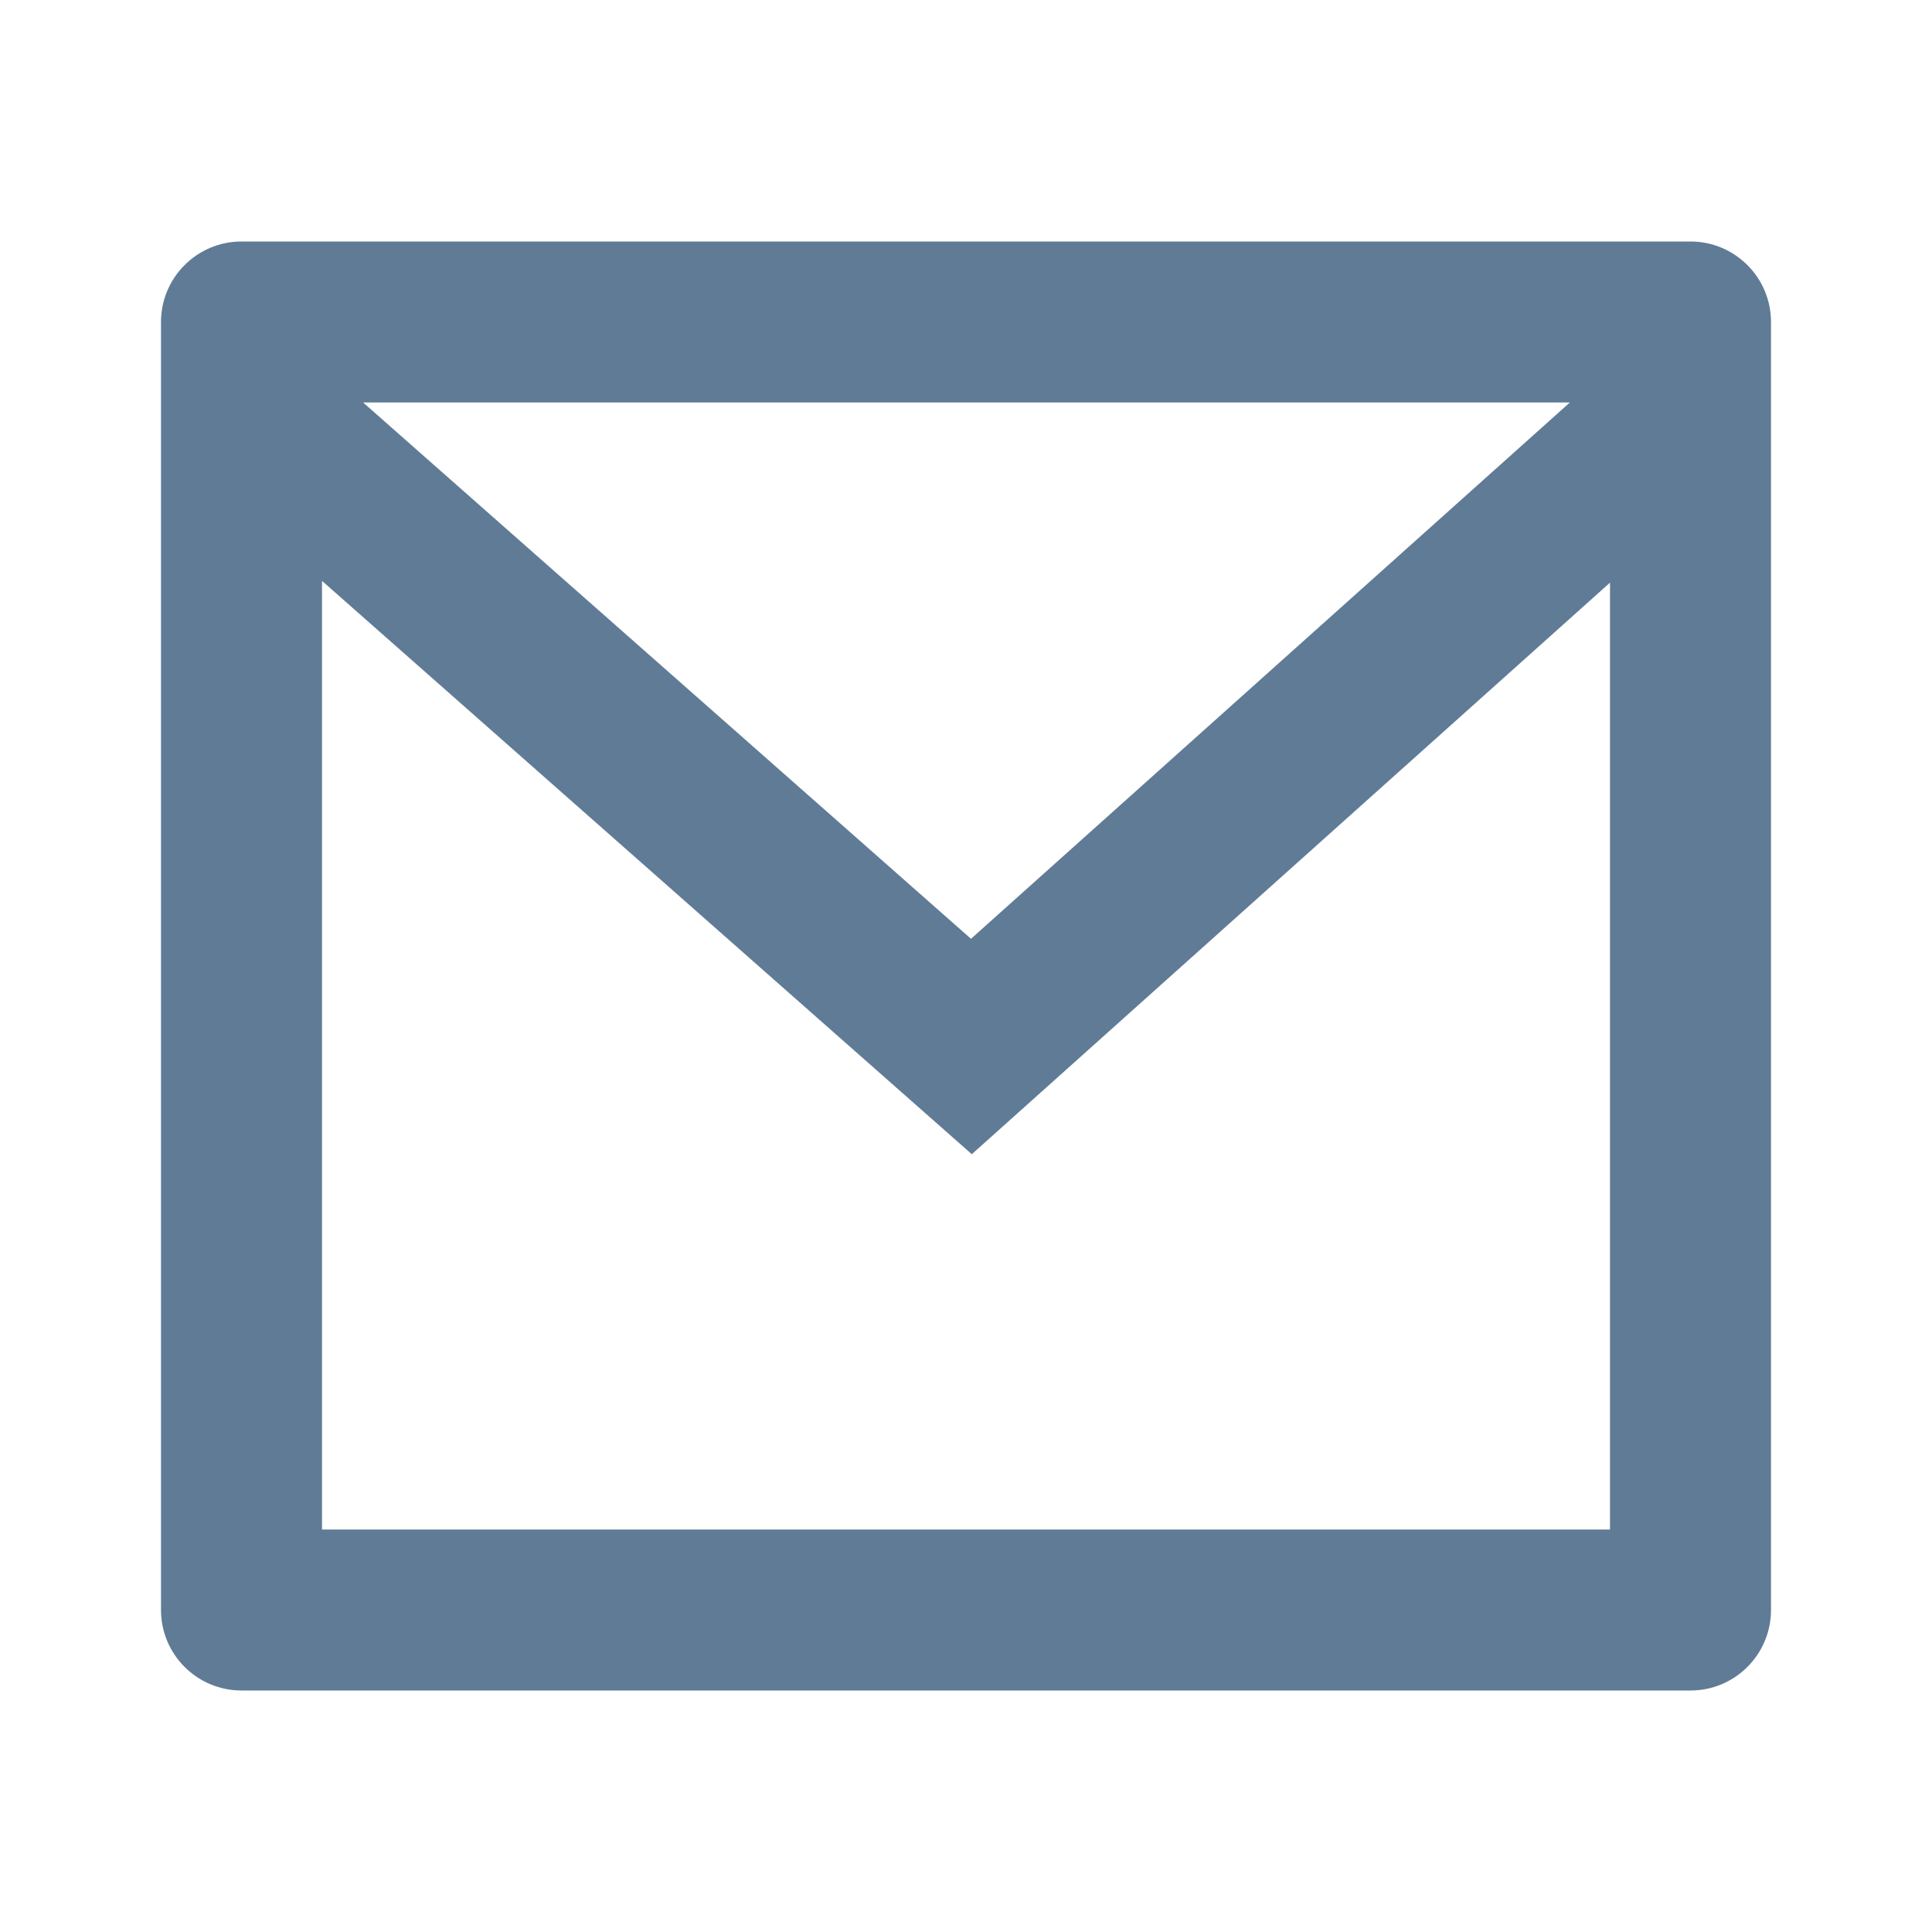
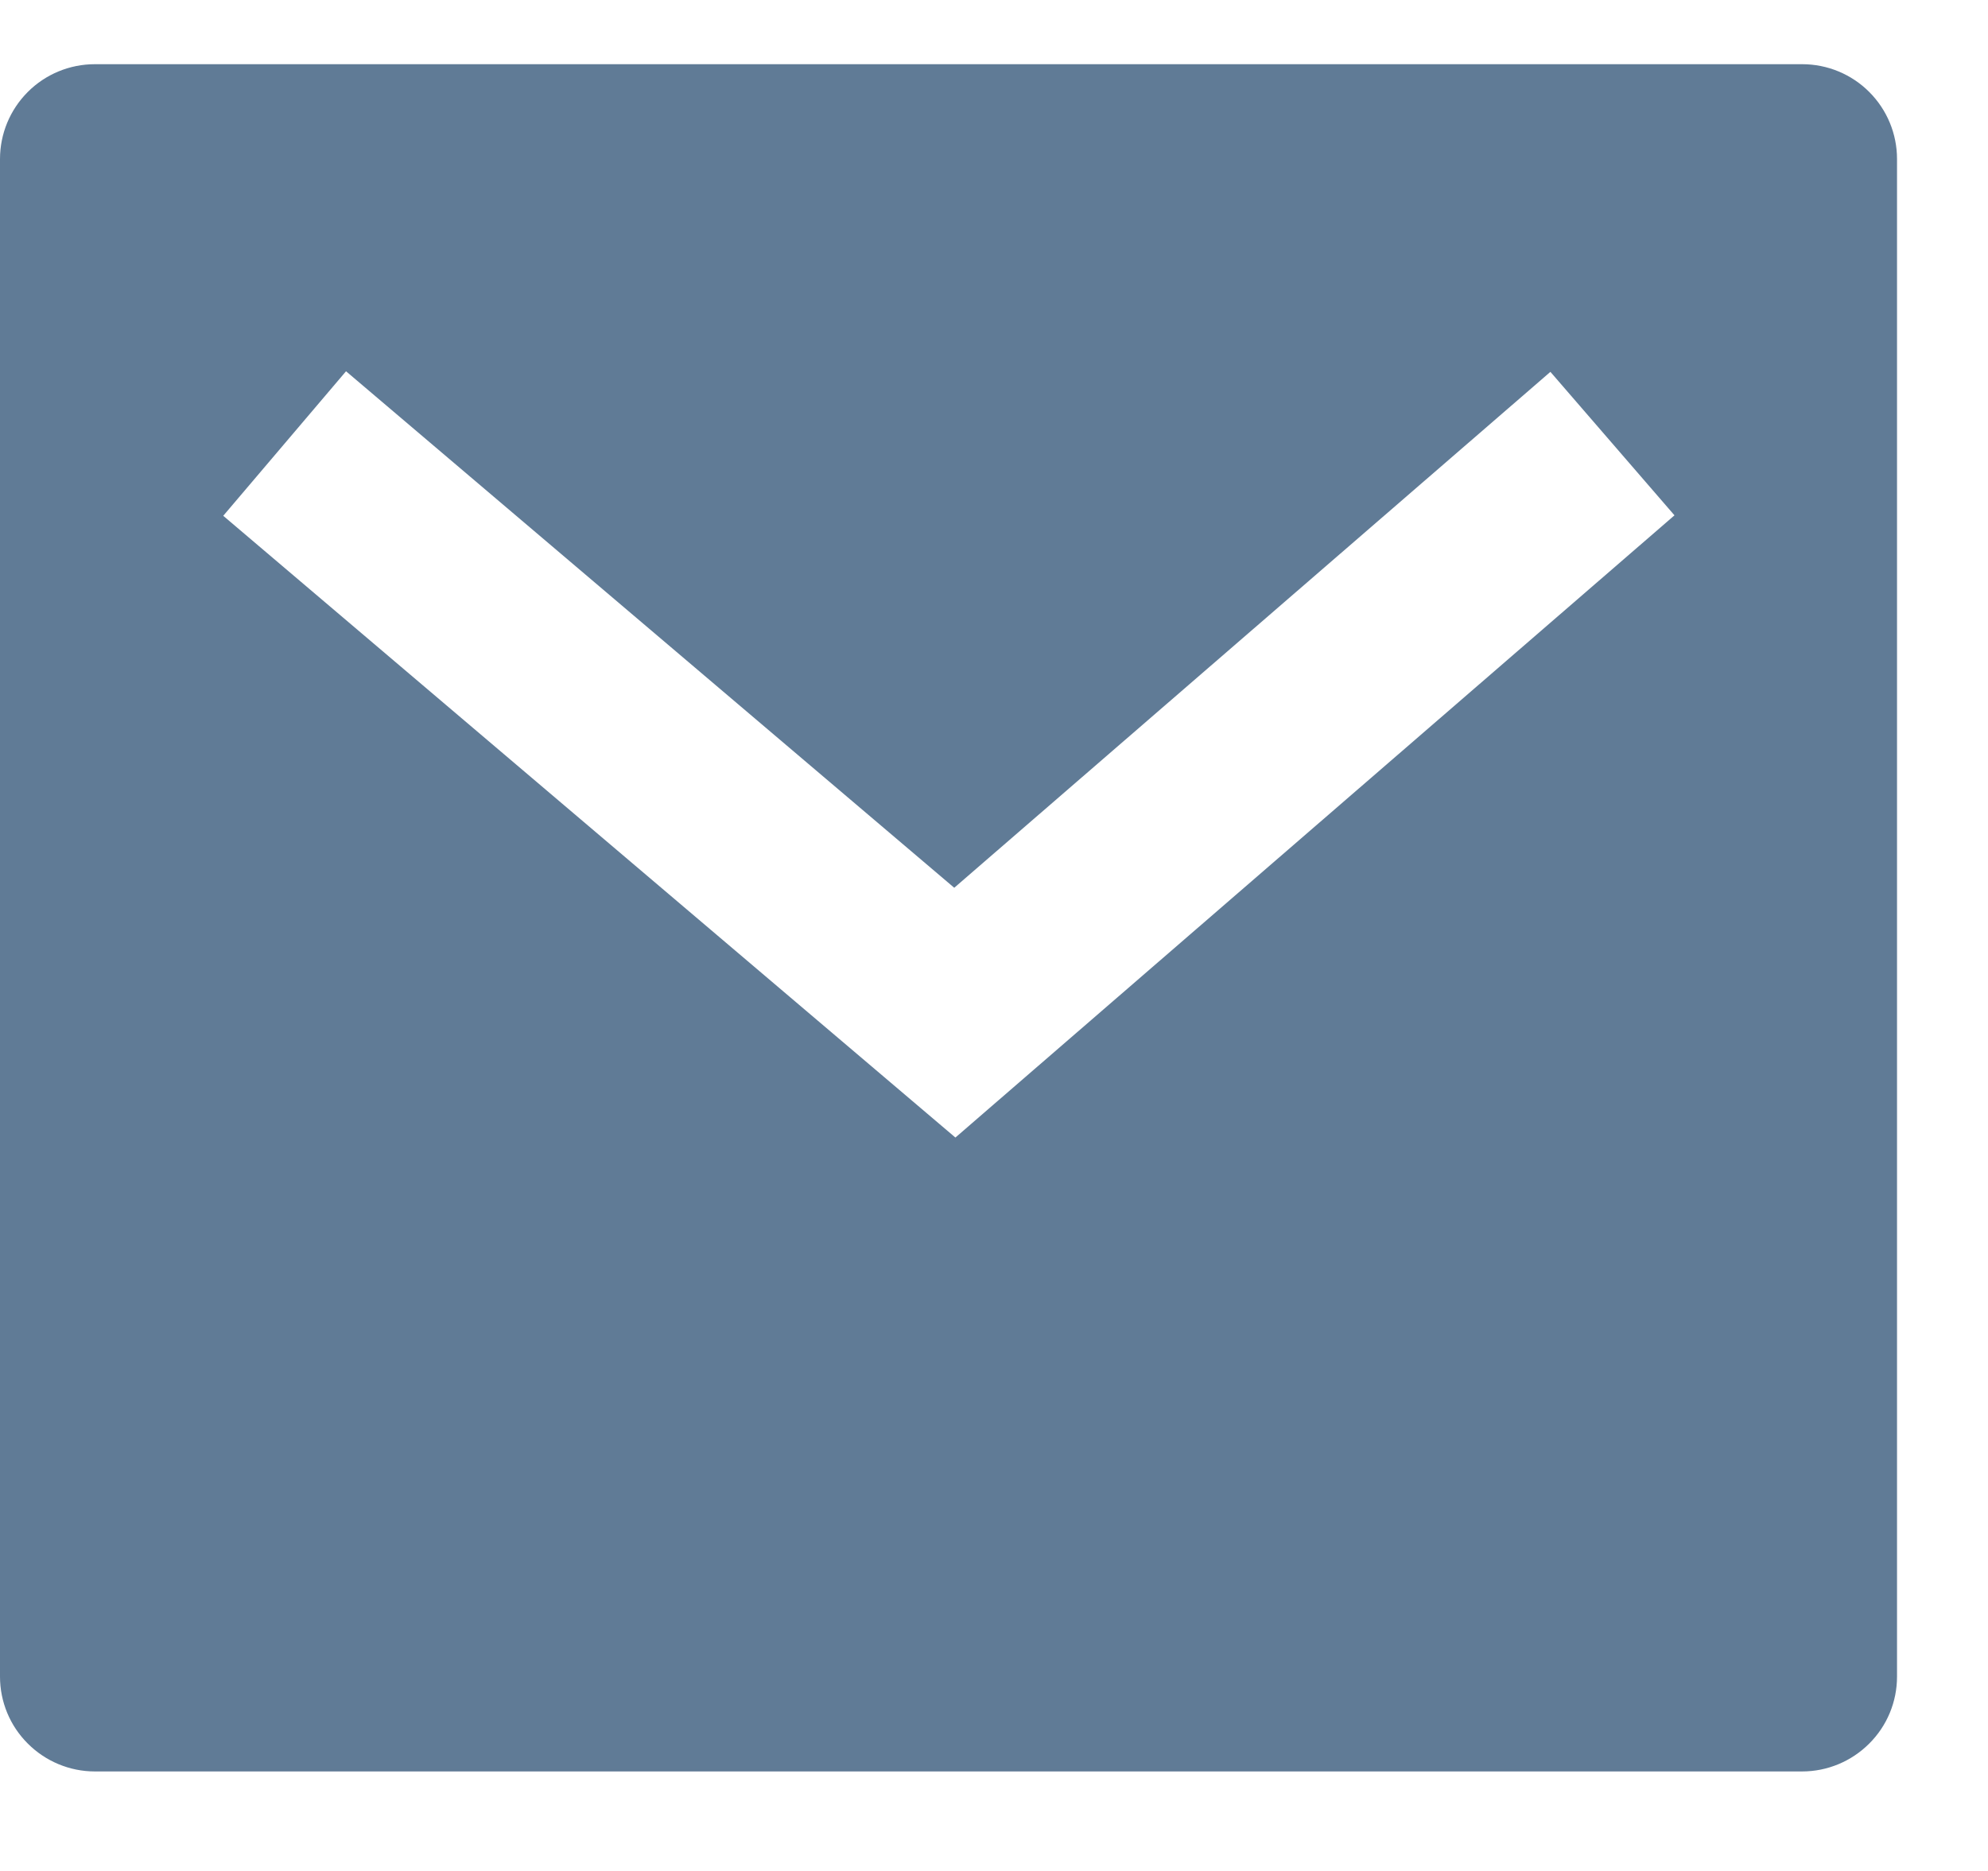
- <svg xmlns="http://www.w3.org/2000/svg" viewBox="0 0 24 24">
-   <path d="M3 3H21C21.552 3 22 3.448 22 4V20C22 20.552 21.552 21 21 21H3C2.448 21 2 20.552 2 20V4C2 3.448 2.448 3 3 3ZM20 7.238L12.072 14.338L4 7.216V19H20V7.238ZM4.511 5L12.062 11.662L19.501 5H4.511Z" fill="#607B96" />
+ <svg xmlns="http://www.w3.org/2000/svg" width="17" height="16" viewBox="0 0 17 16" fill="none">
+   <path d="M0.811 0.549H15.411C15.626 0.549 15.832 0.634 15.984 0.786C16.137 0.939 16.222 1.145 16.222 1.36V14.338C16.222 14.553 16.137 14.759 15.984 14.911C15.832 15.063 15.626 15.149 15.411 15.149H0.811C0.596 15.149 0.39 15.063 0.238 14.911C0.085 14.759 0 14.553 0 14.338V1.36C0 1.145 0.085 0.939 0.238 0.786C0.39 0.634 0.596 0.549 0.811 0.549ZM8.16 7.592L2.959 3.175L1.909 4.411L8.17 9.728L14.319 4.407L13.258 3.18L8.16 7.592H8.16Z" fill="#607B96" />
</svg>
